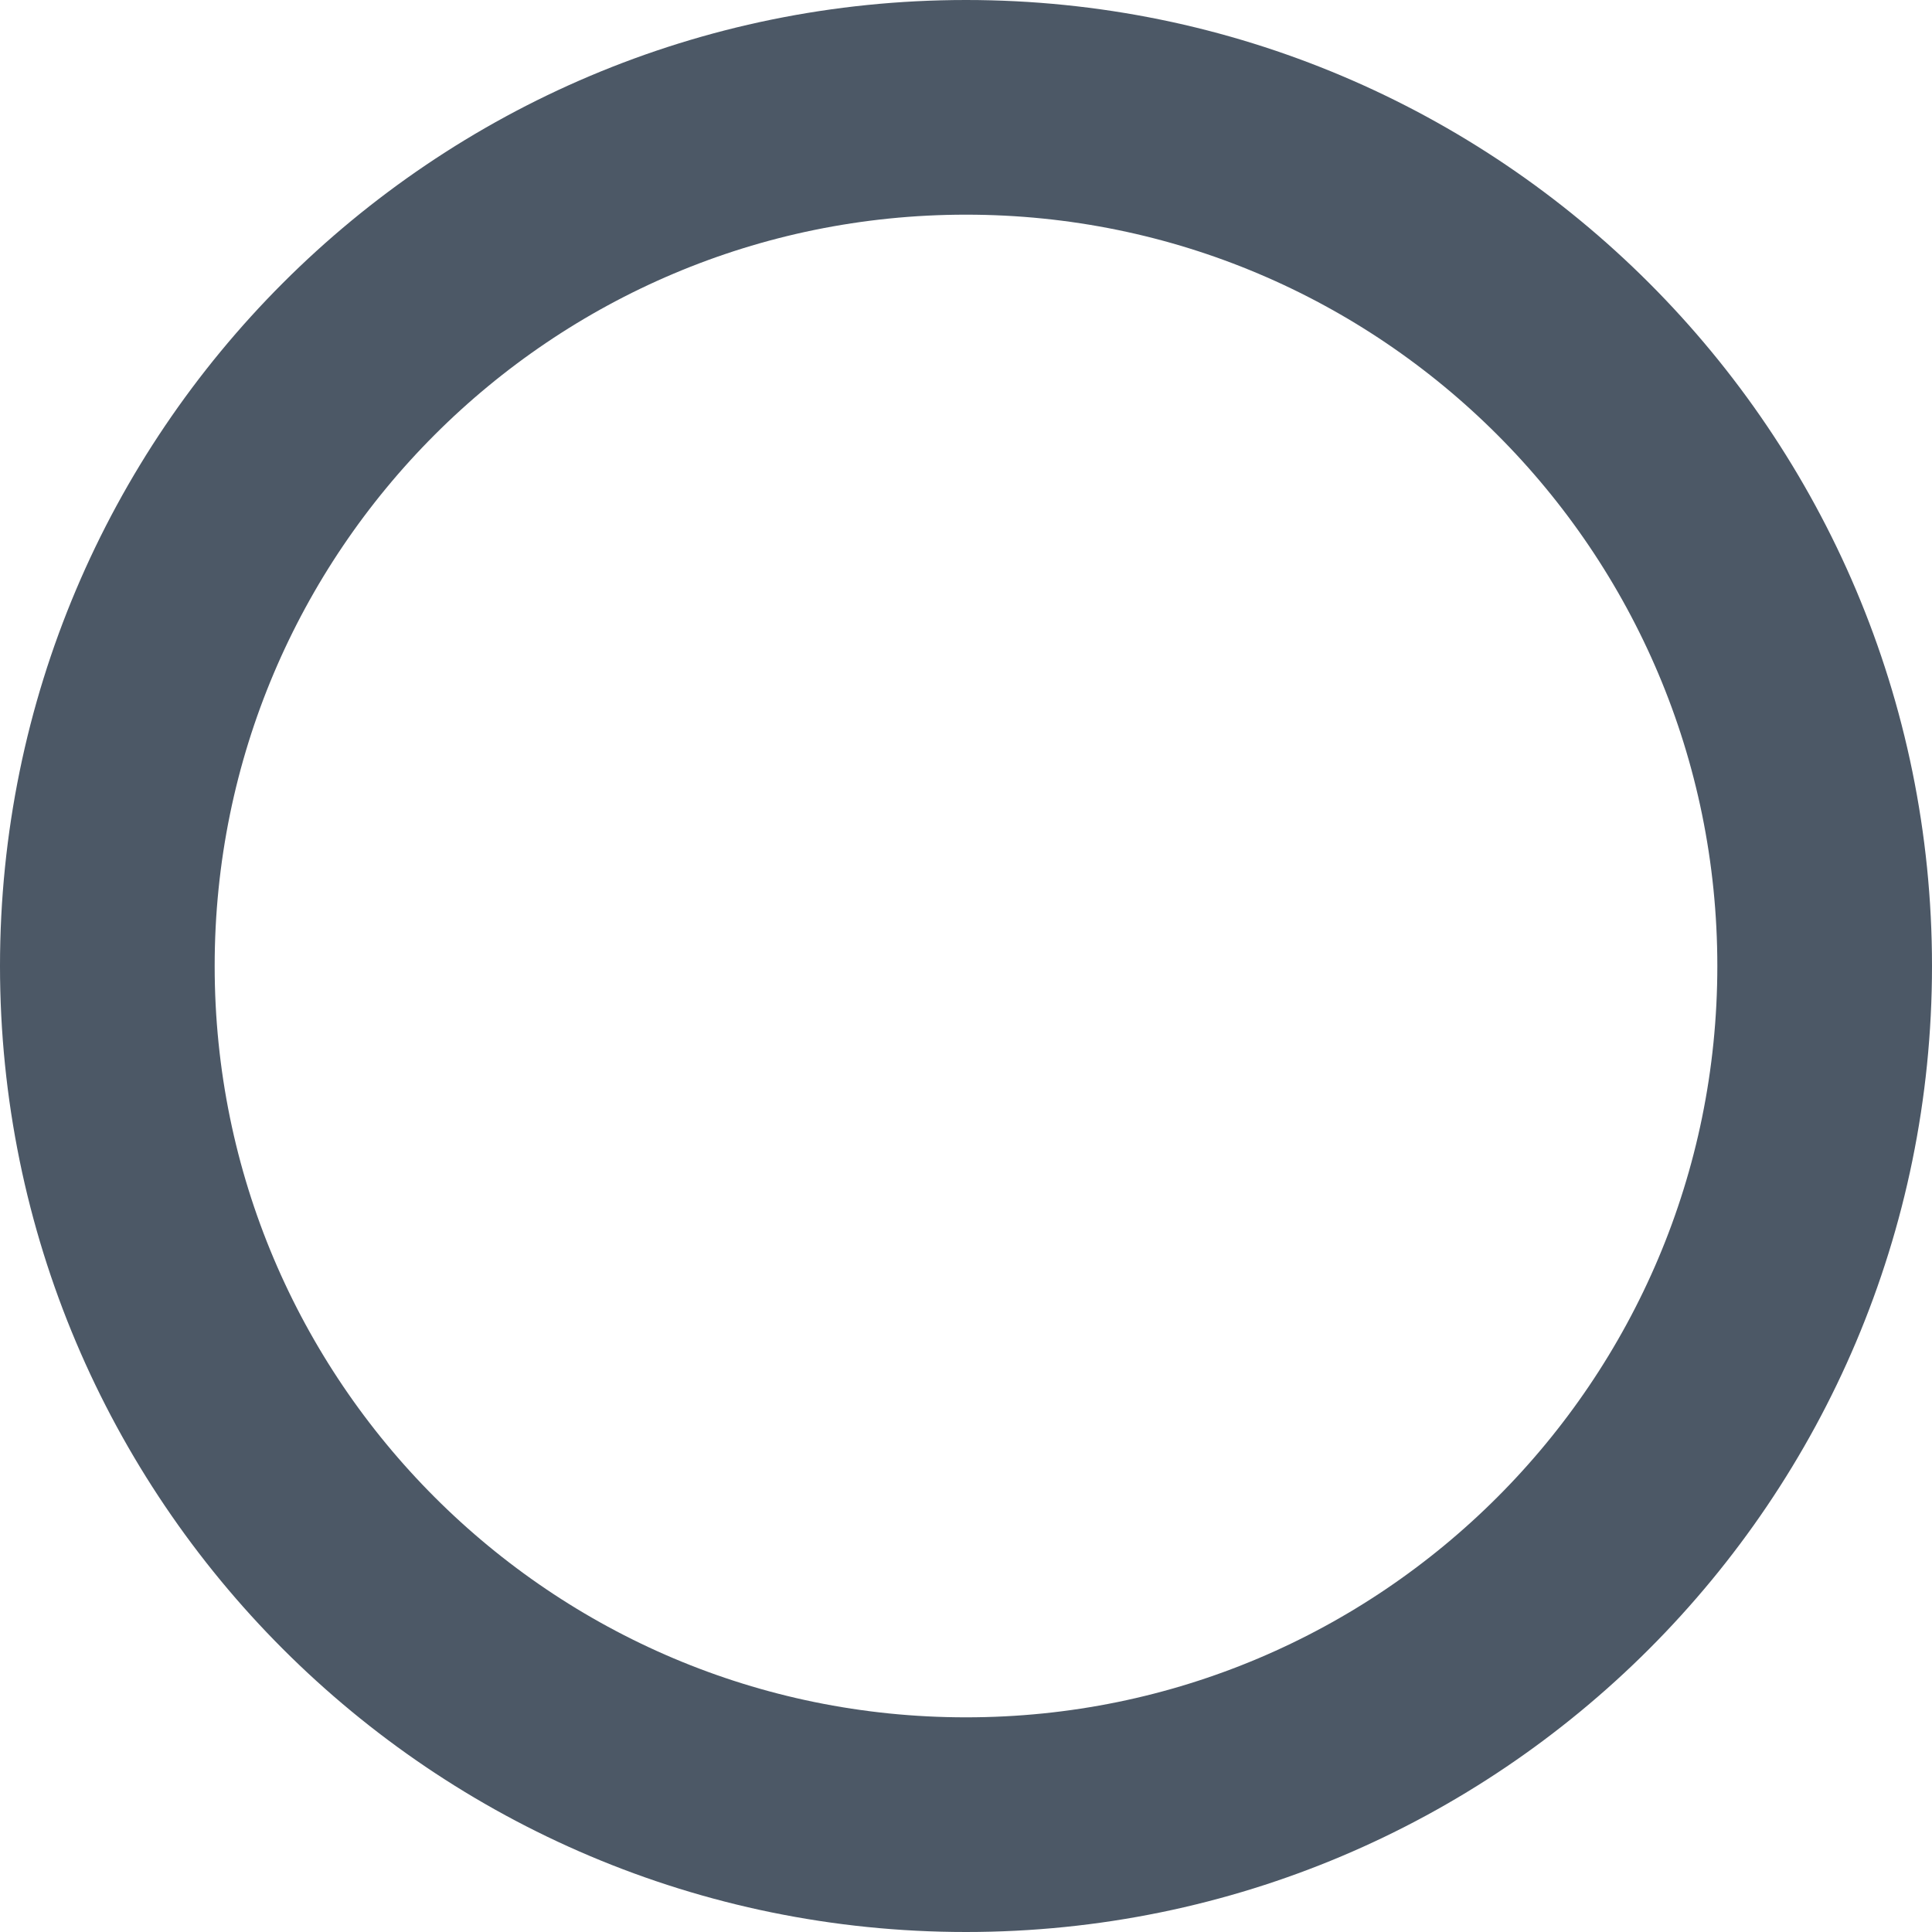
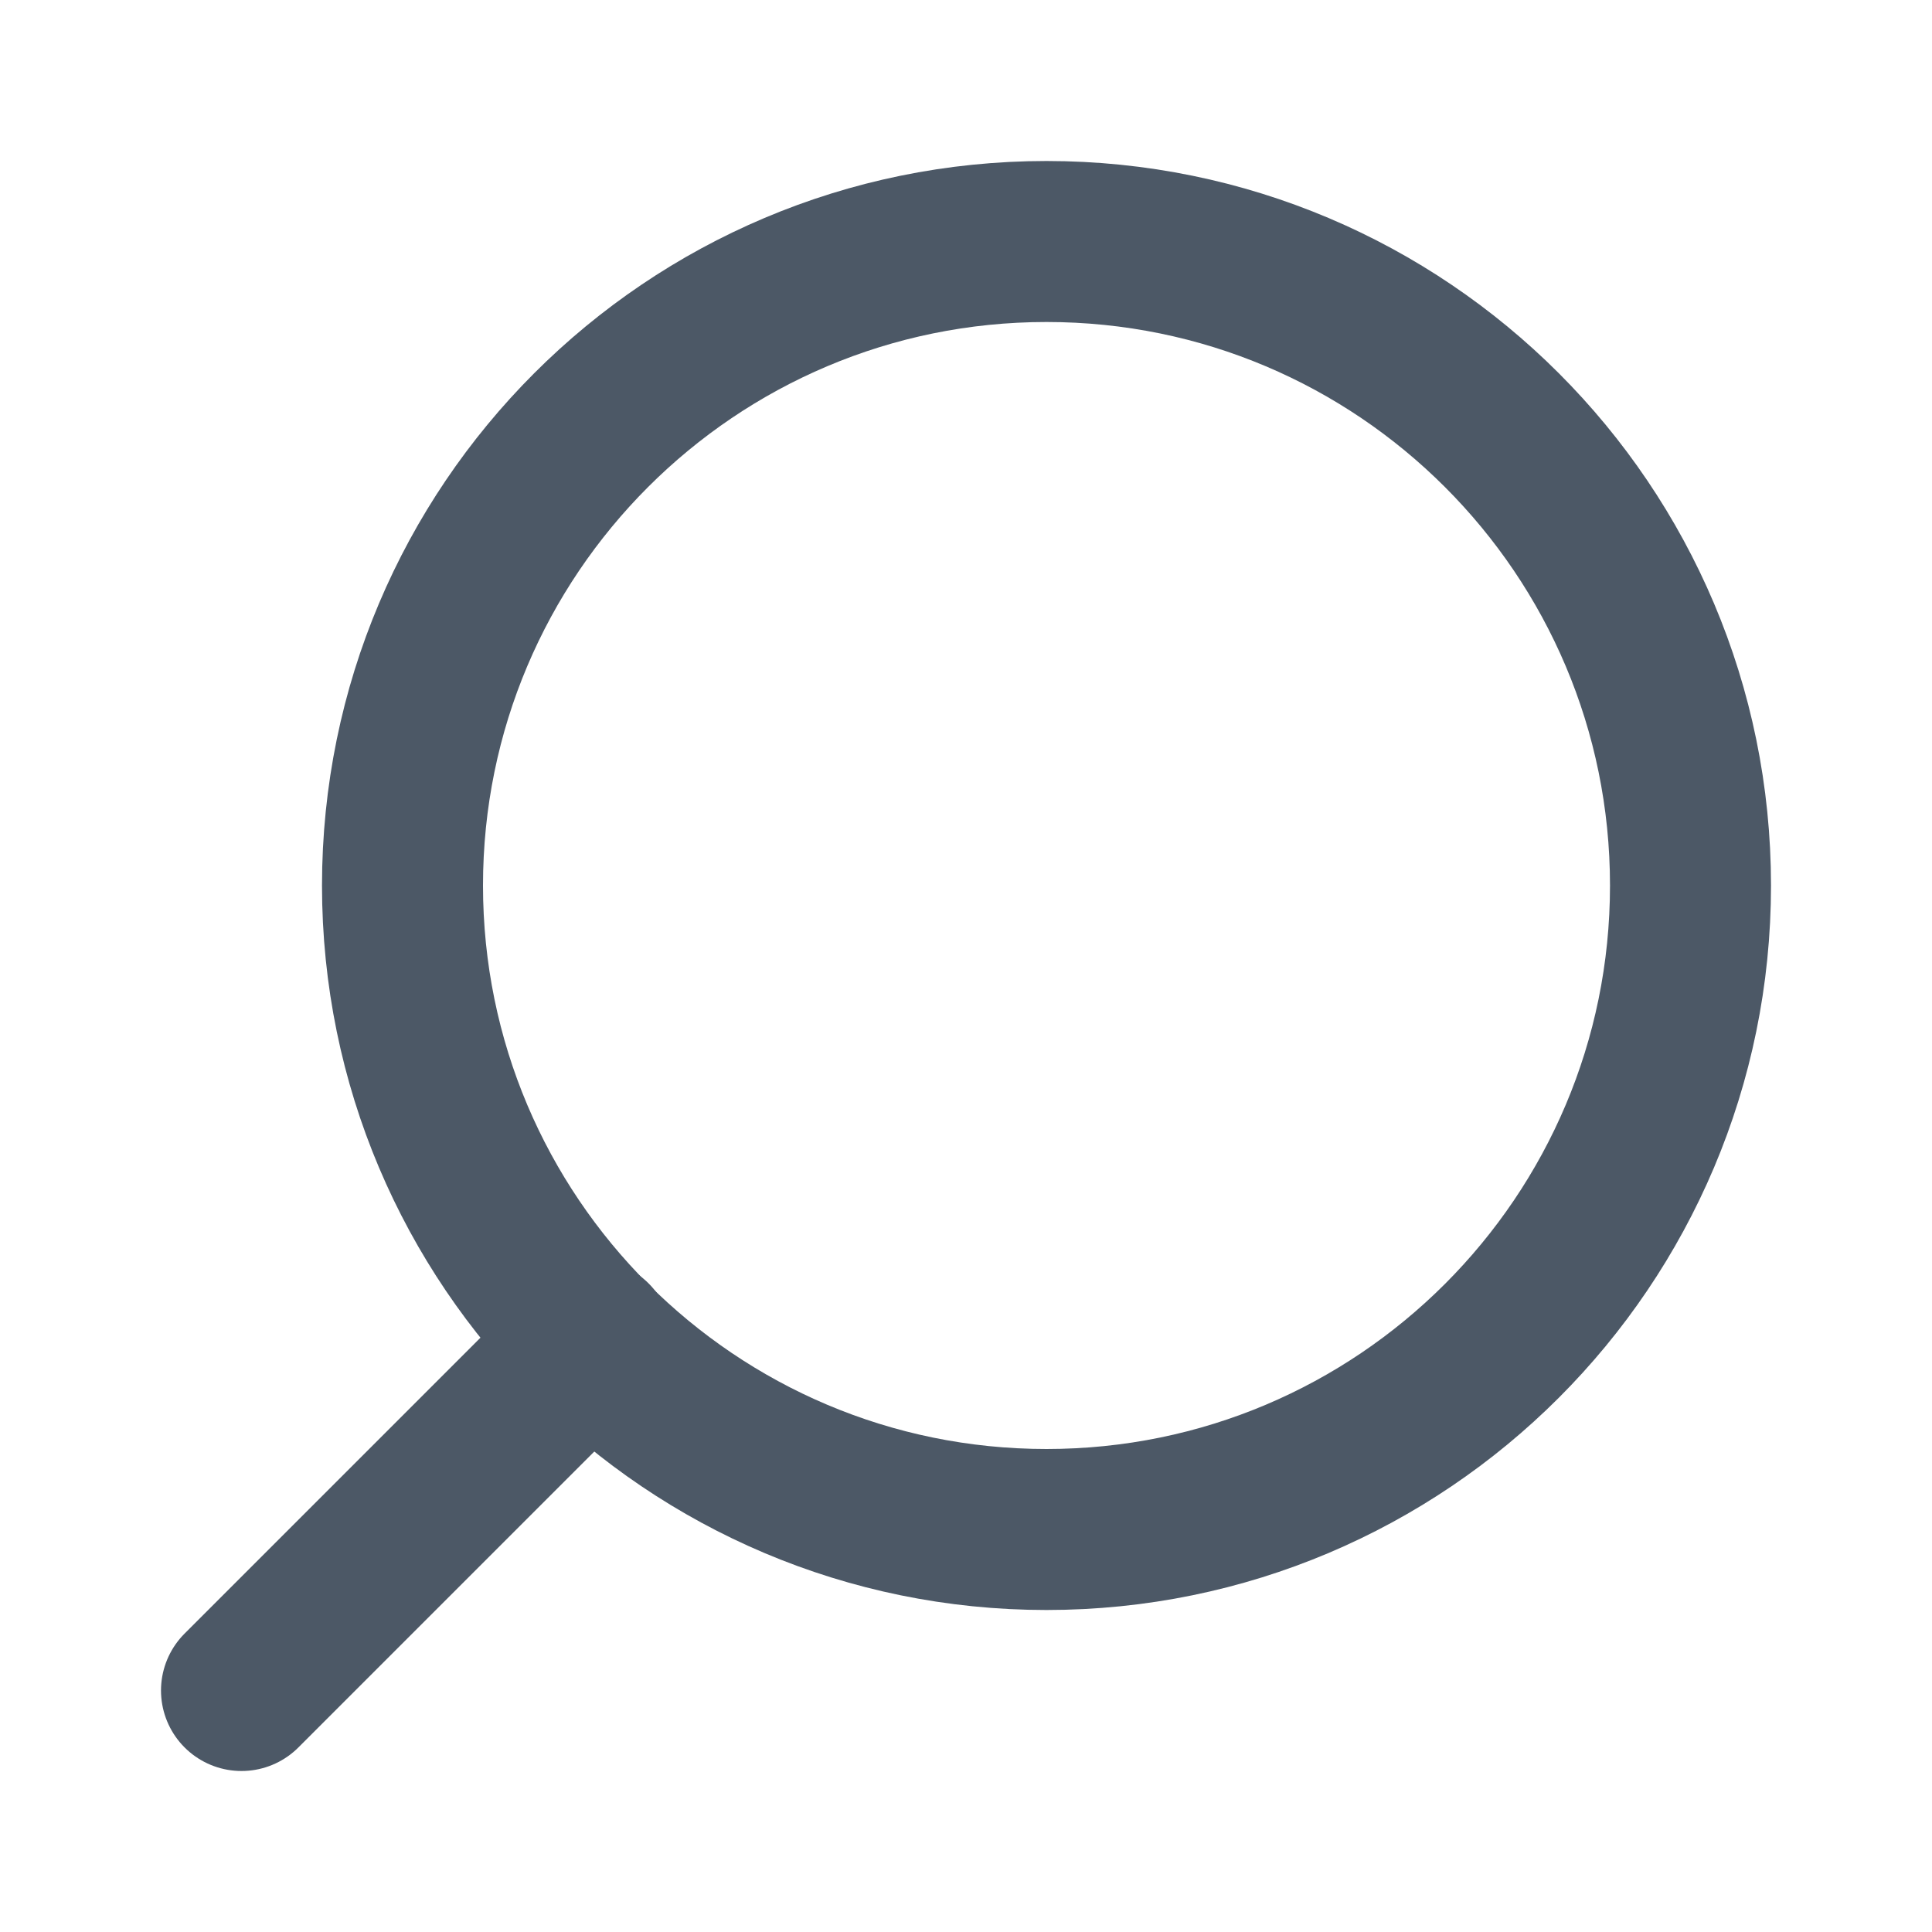
- <svg xmlns="http://www.w3.org/2000/svg" width="18" height="18" viewBox="0 0 18 18" fill="none">
-   <path d="M9 17C4.582 17 1 13.418 1 9C1 4.582 4.582 1 9 1C13.418 1 17 4.582 17 9C17 13.418 13.418 17 9 17Z" stroke="#4C5866" stroke-width="2" stroke-linecap="round" stroke-linejoin="round" />
+ <svg xmlns="http://www.w3.org/2000/svg" width="24" height="24" viewBox="0 0 24 24" fill="none">
+   <path d="M13 19C8.582 19 5 15.418 5 11C5 6.582 8.582 3 13 3C17.418 3 21 6.582 21 11C21 15.418 17.418 19 13 19Z" stroke="#4C5866" stroke-width="2" stroke-linecap="round" stroke-linejoin="round" />
+   <path d="M3 21L7.35 16.65" stroke="#4C5866" stroke-width="2" stroke-linecap="round" stroke-linejoin="round" />
</svg>
